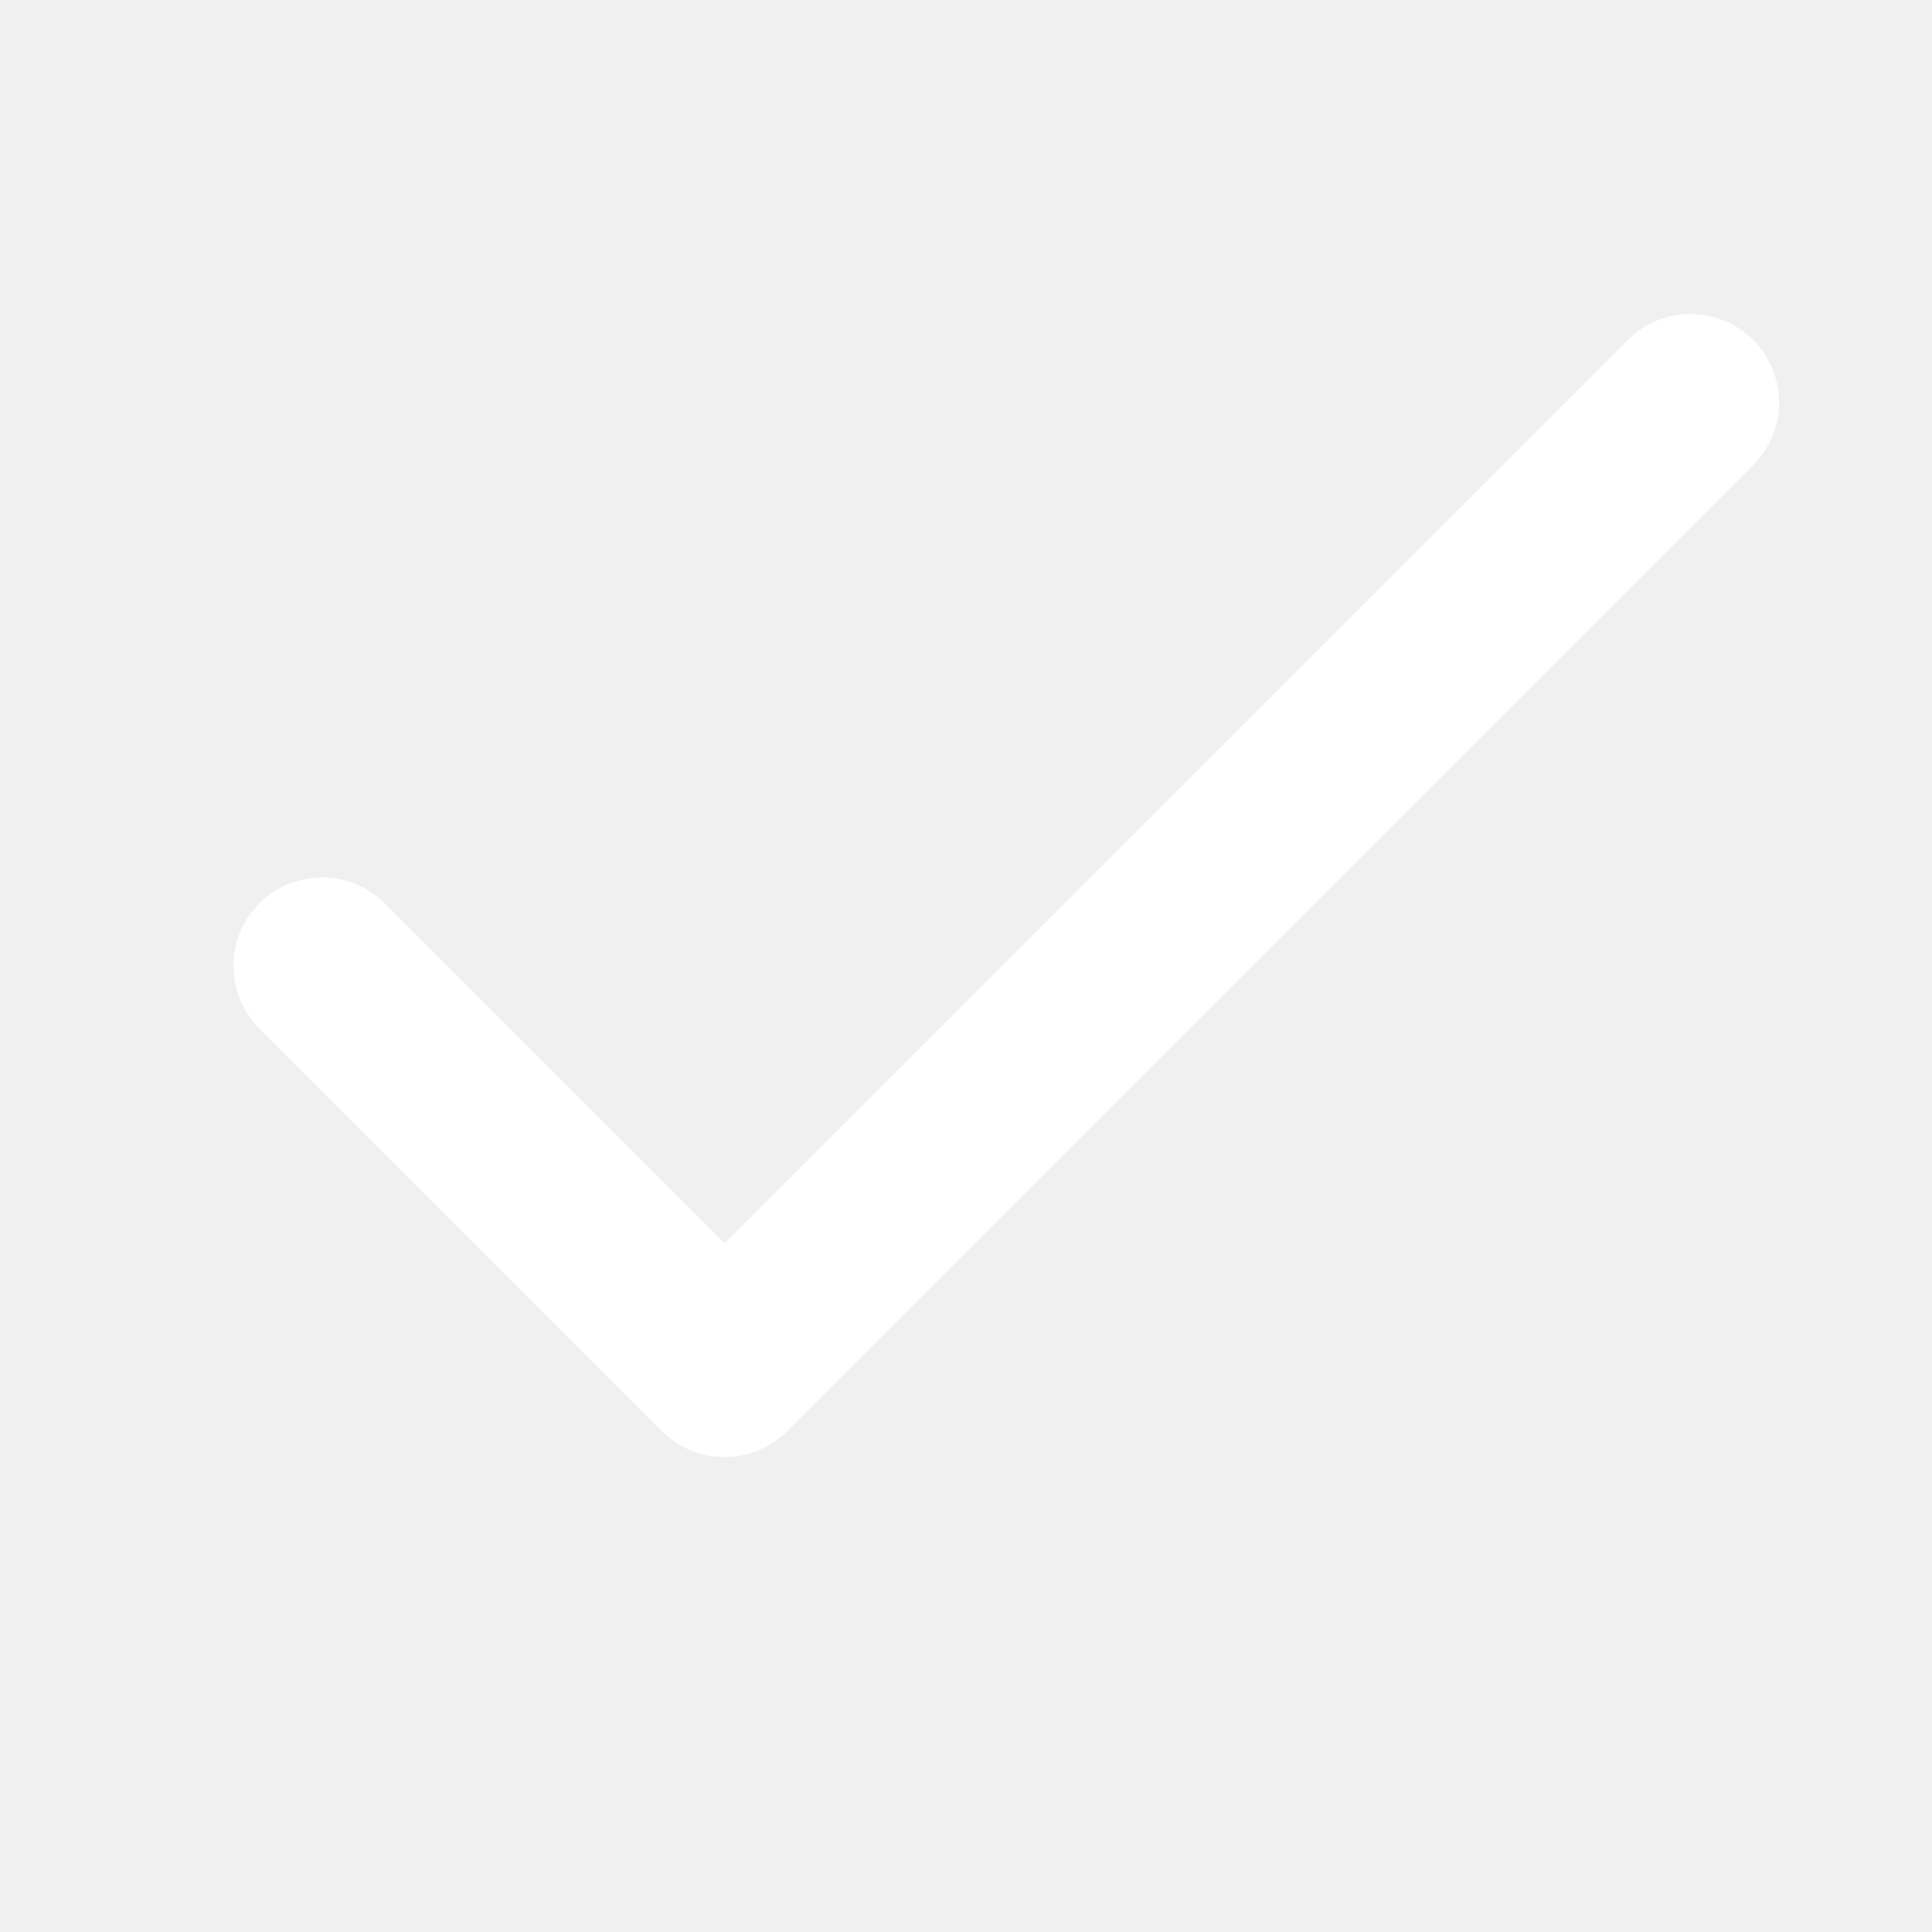
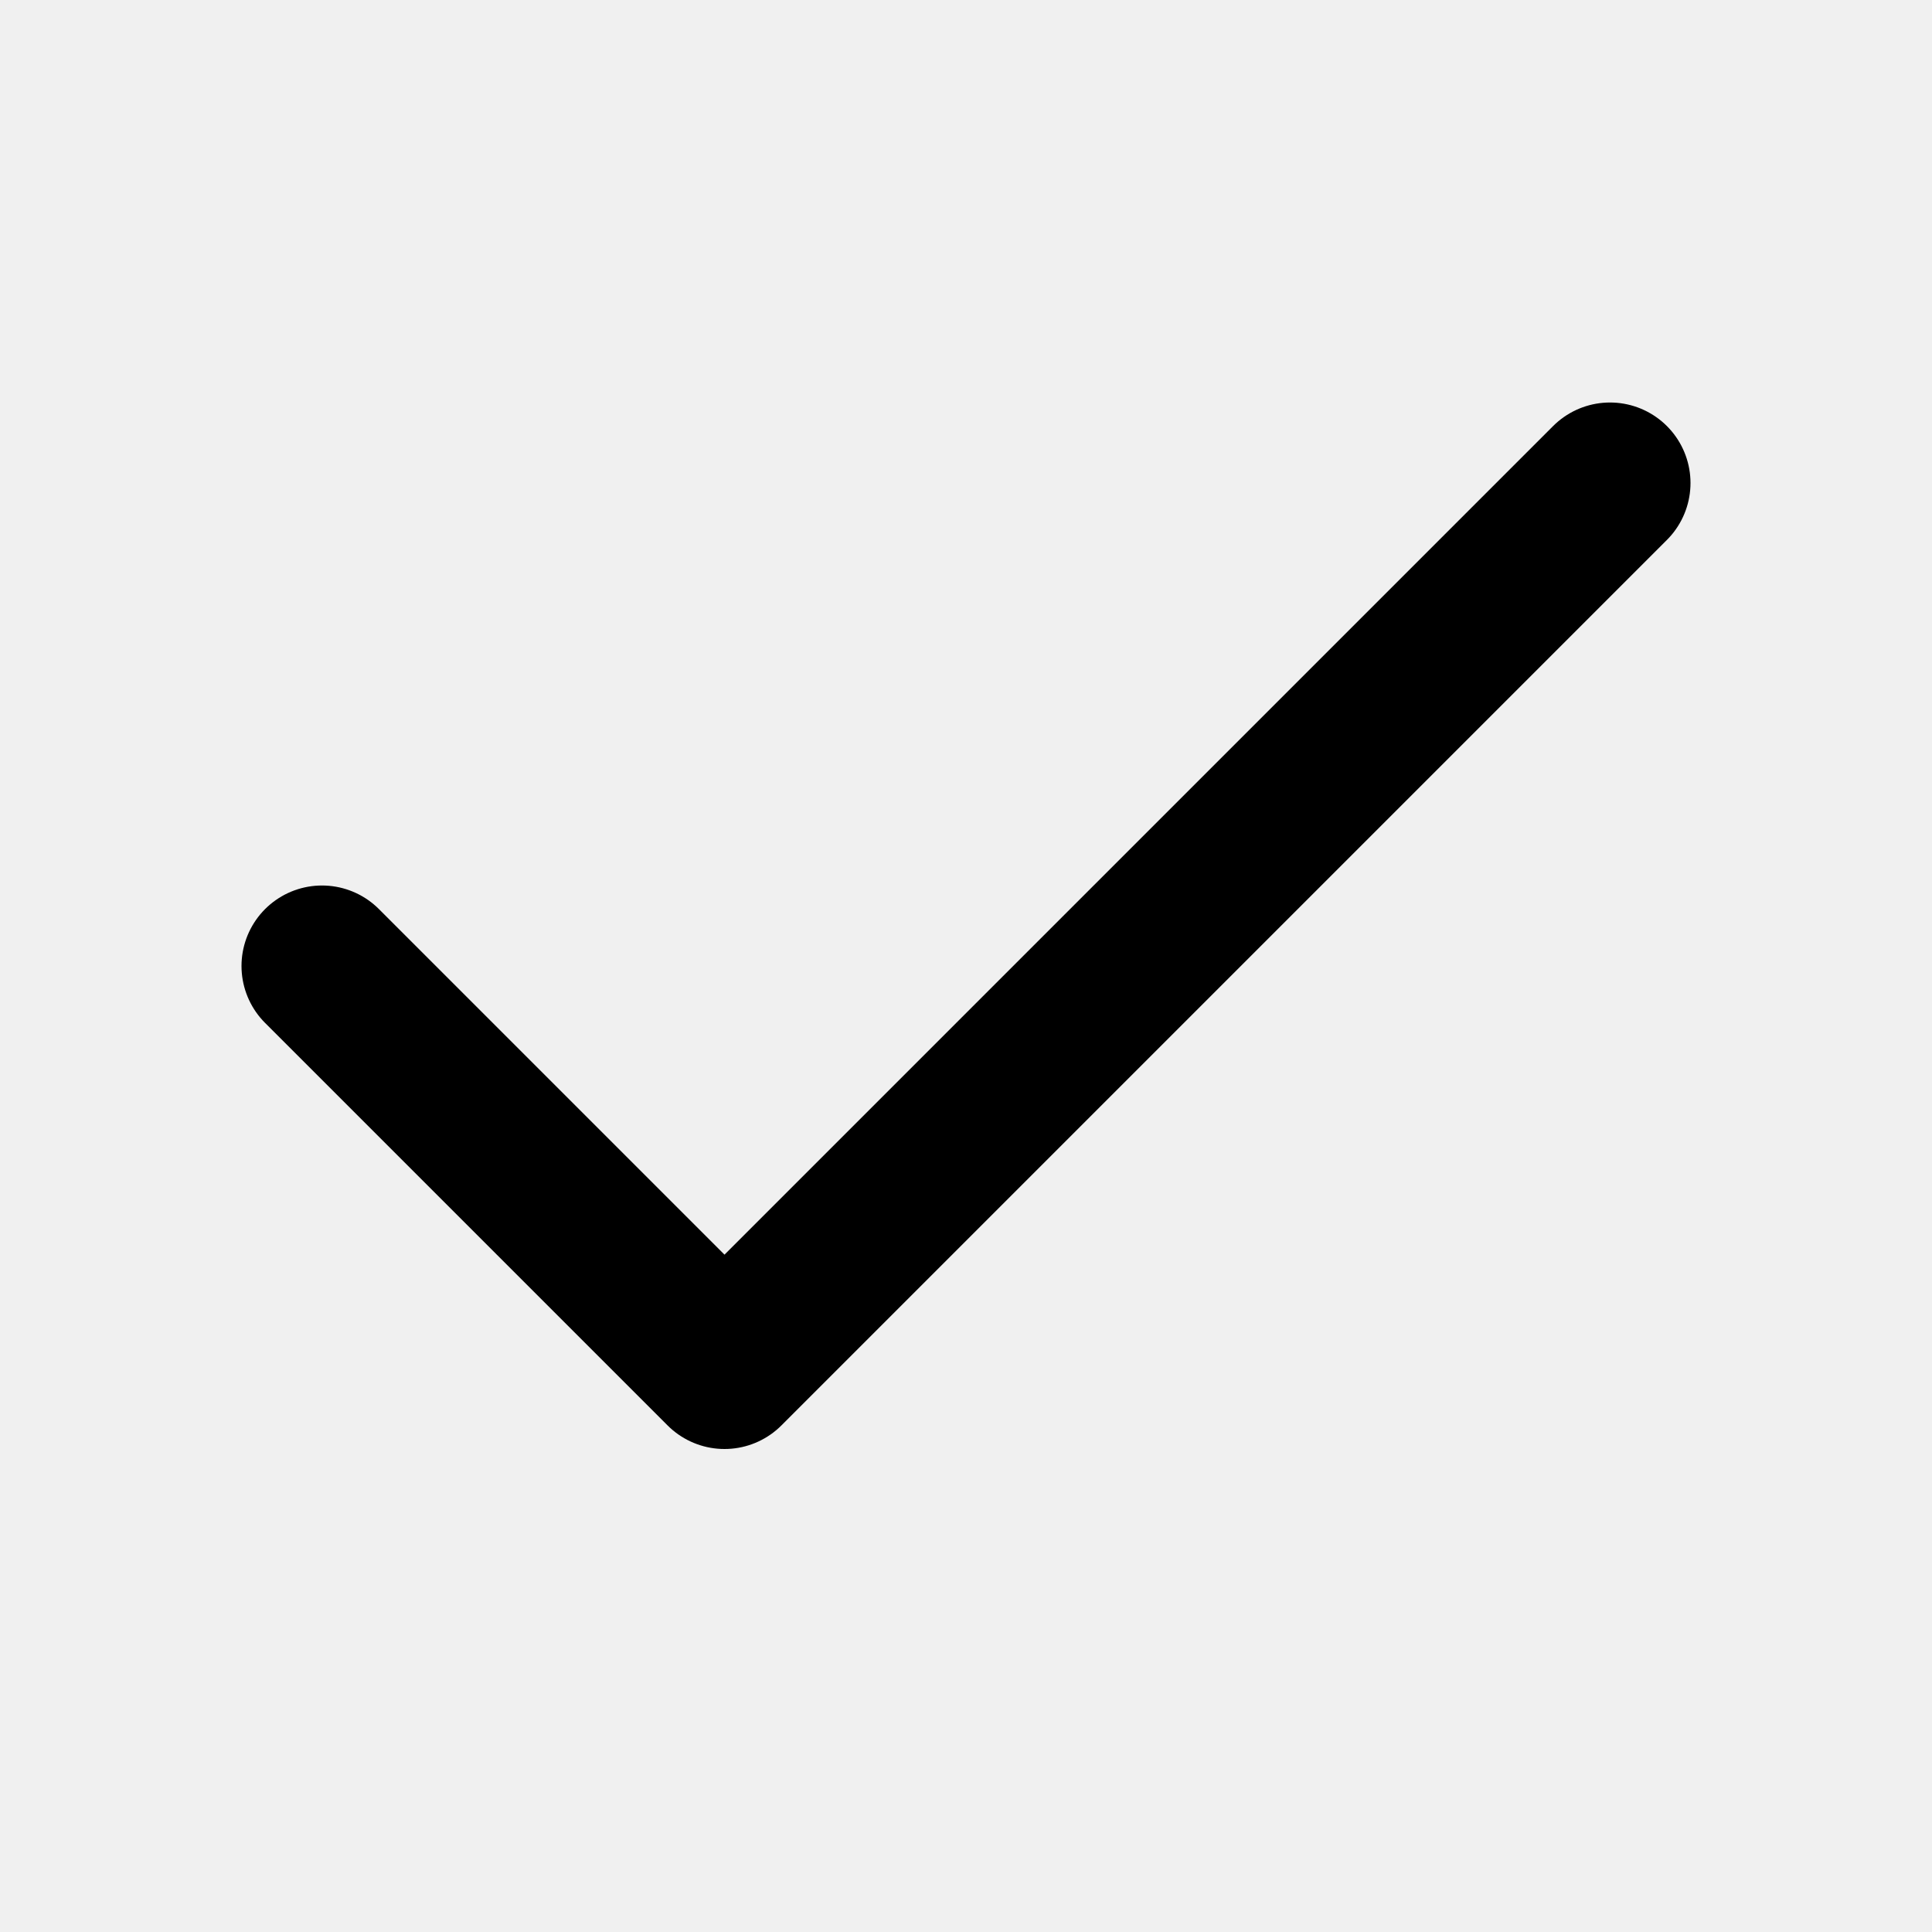
- <svg xmlns="http://www.w3.org/2000/svg" width="24" height="24" viewBox="0 0 24 24">
-   <g stroke="#ffffff" fill="none" stroke-width="2.2" stroke-linecap="round" stroke-linejoin="round">
-     <path d="m4 12 5 5L21 5" />
-   </g>
+ <svg xmlns="http://www.w3.org/2000/svg" width="24" height="24" viewBox="0 0 24 24" fill="none" stroke="currentColor" stroke-width="2" stroke-linecap="round" stroke-linejoin="round">
+   <path d="M20 6 9 17l-5-5" />
</svg>
